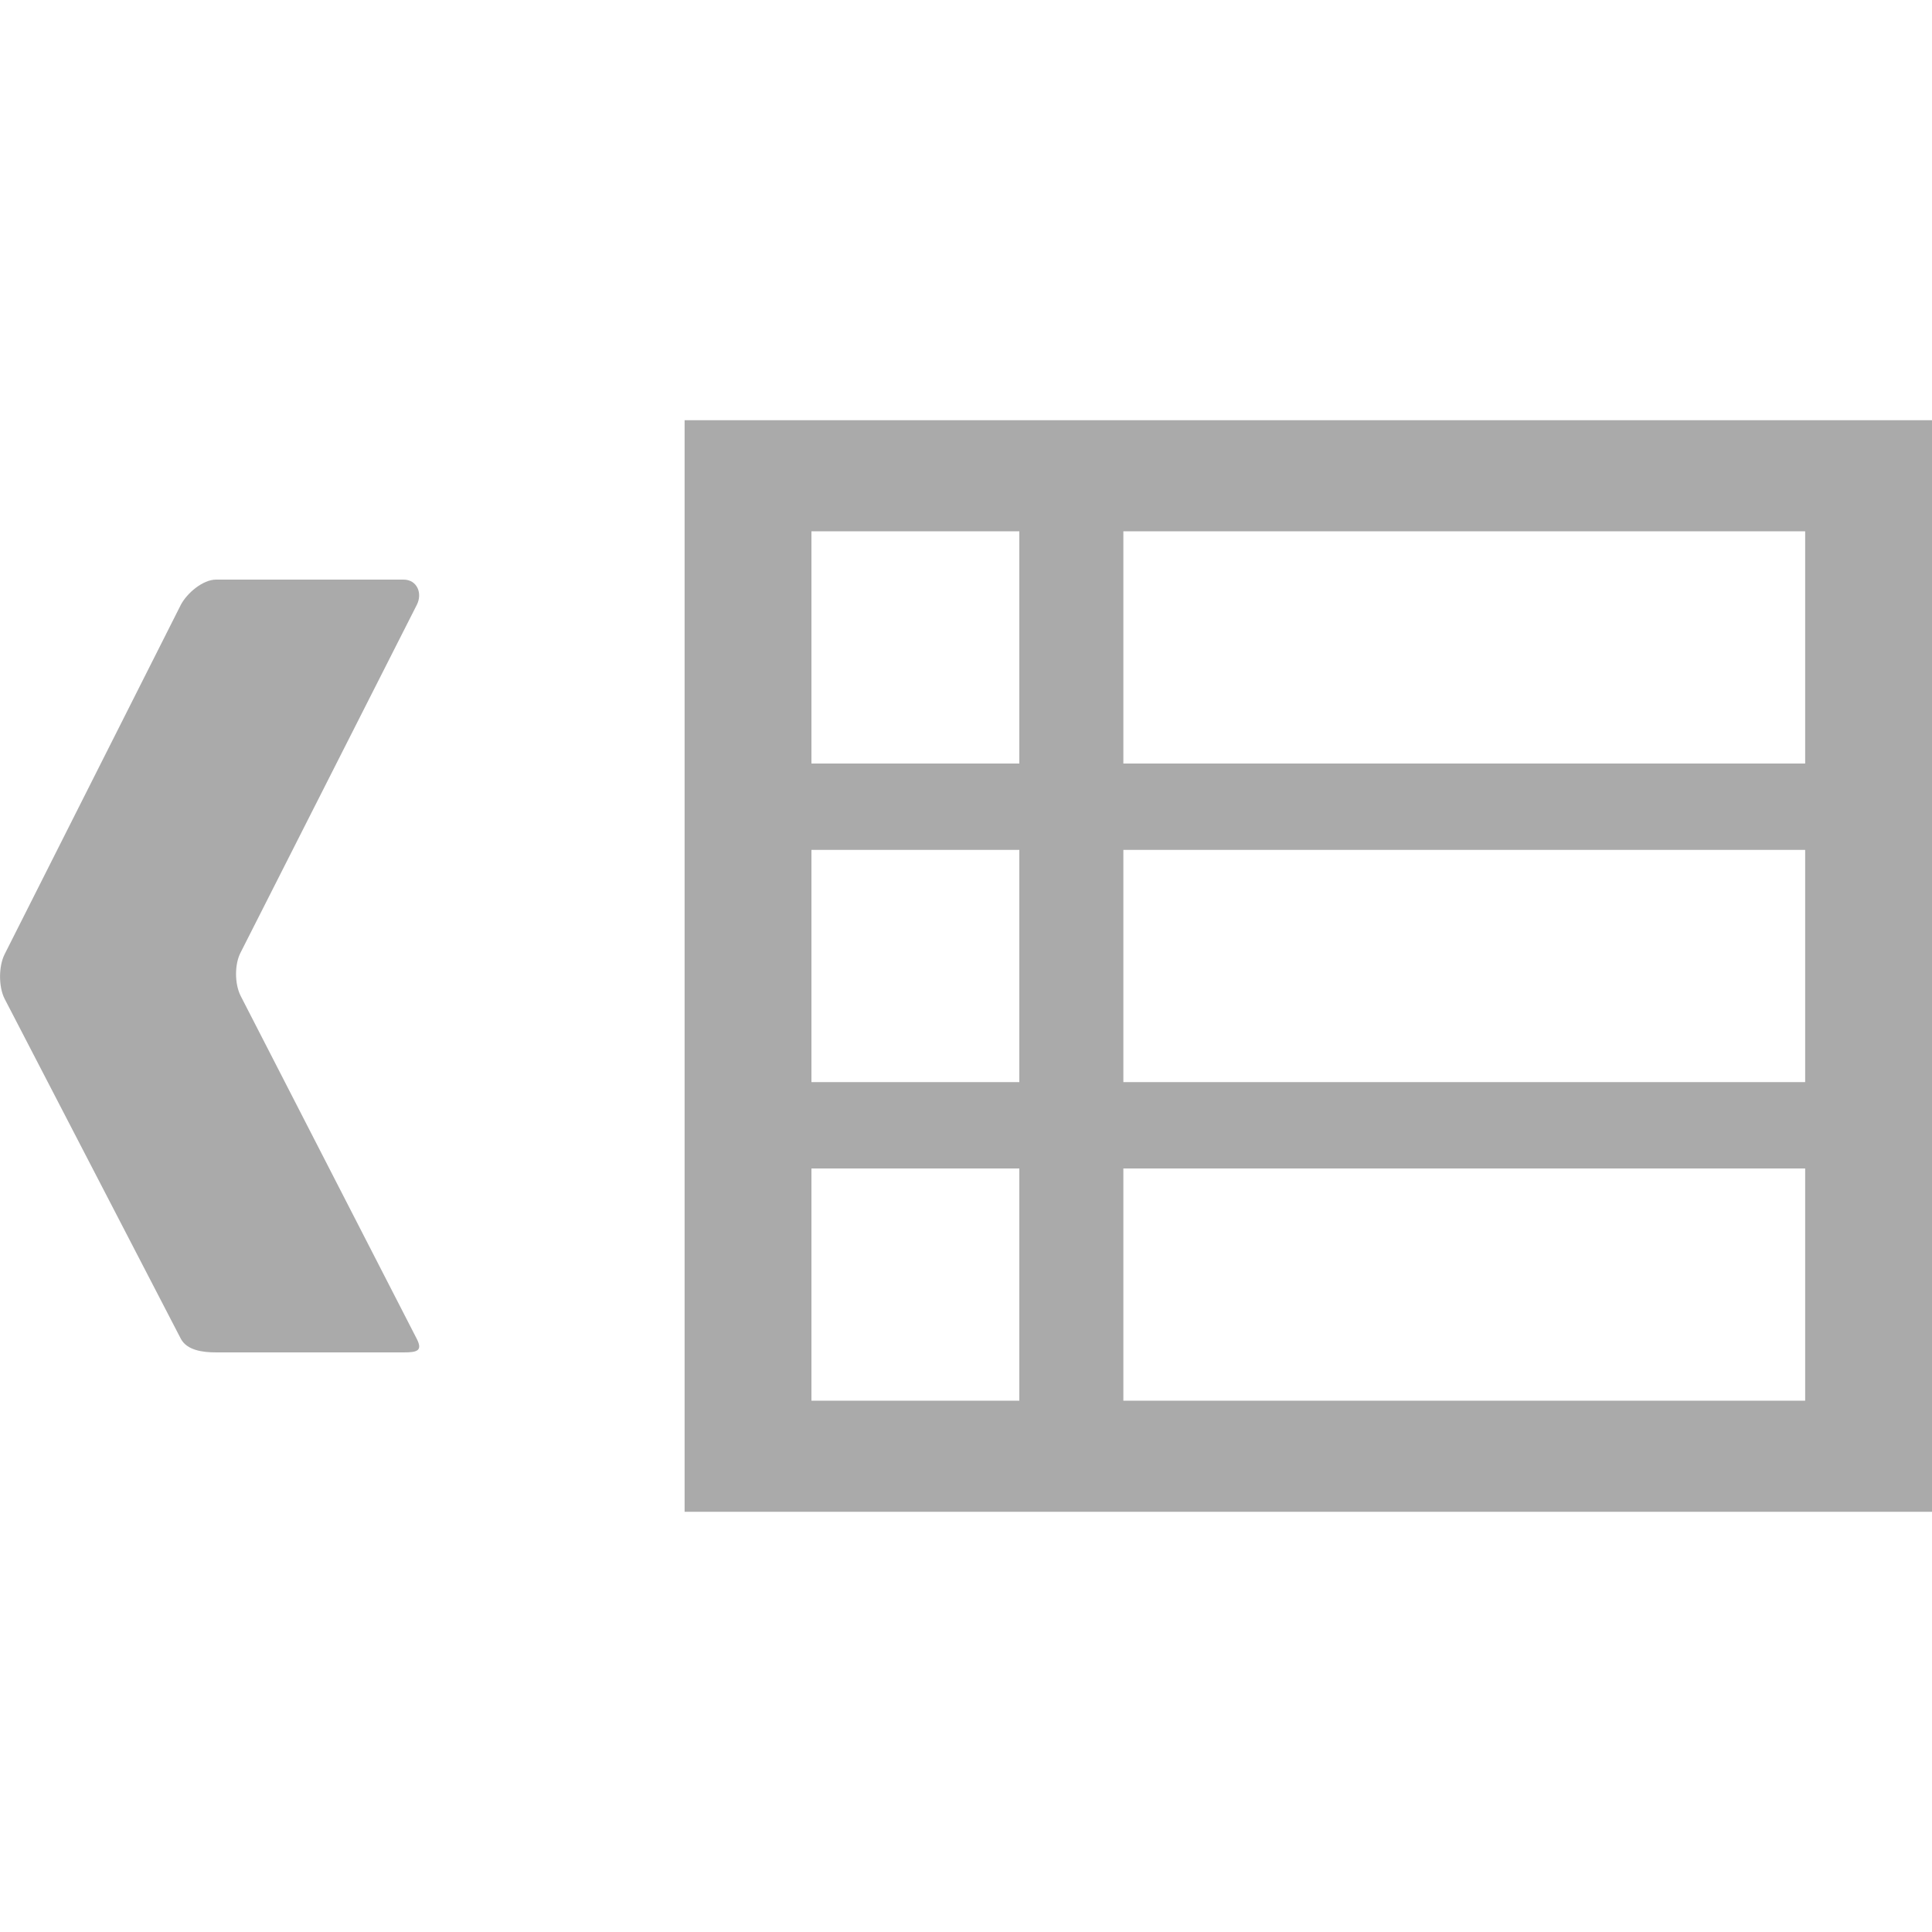
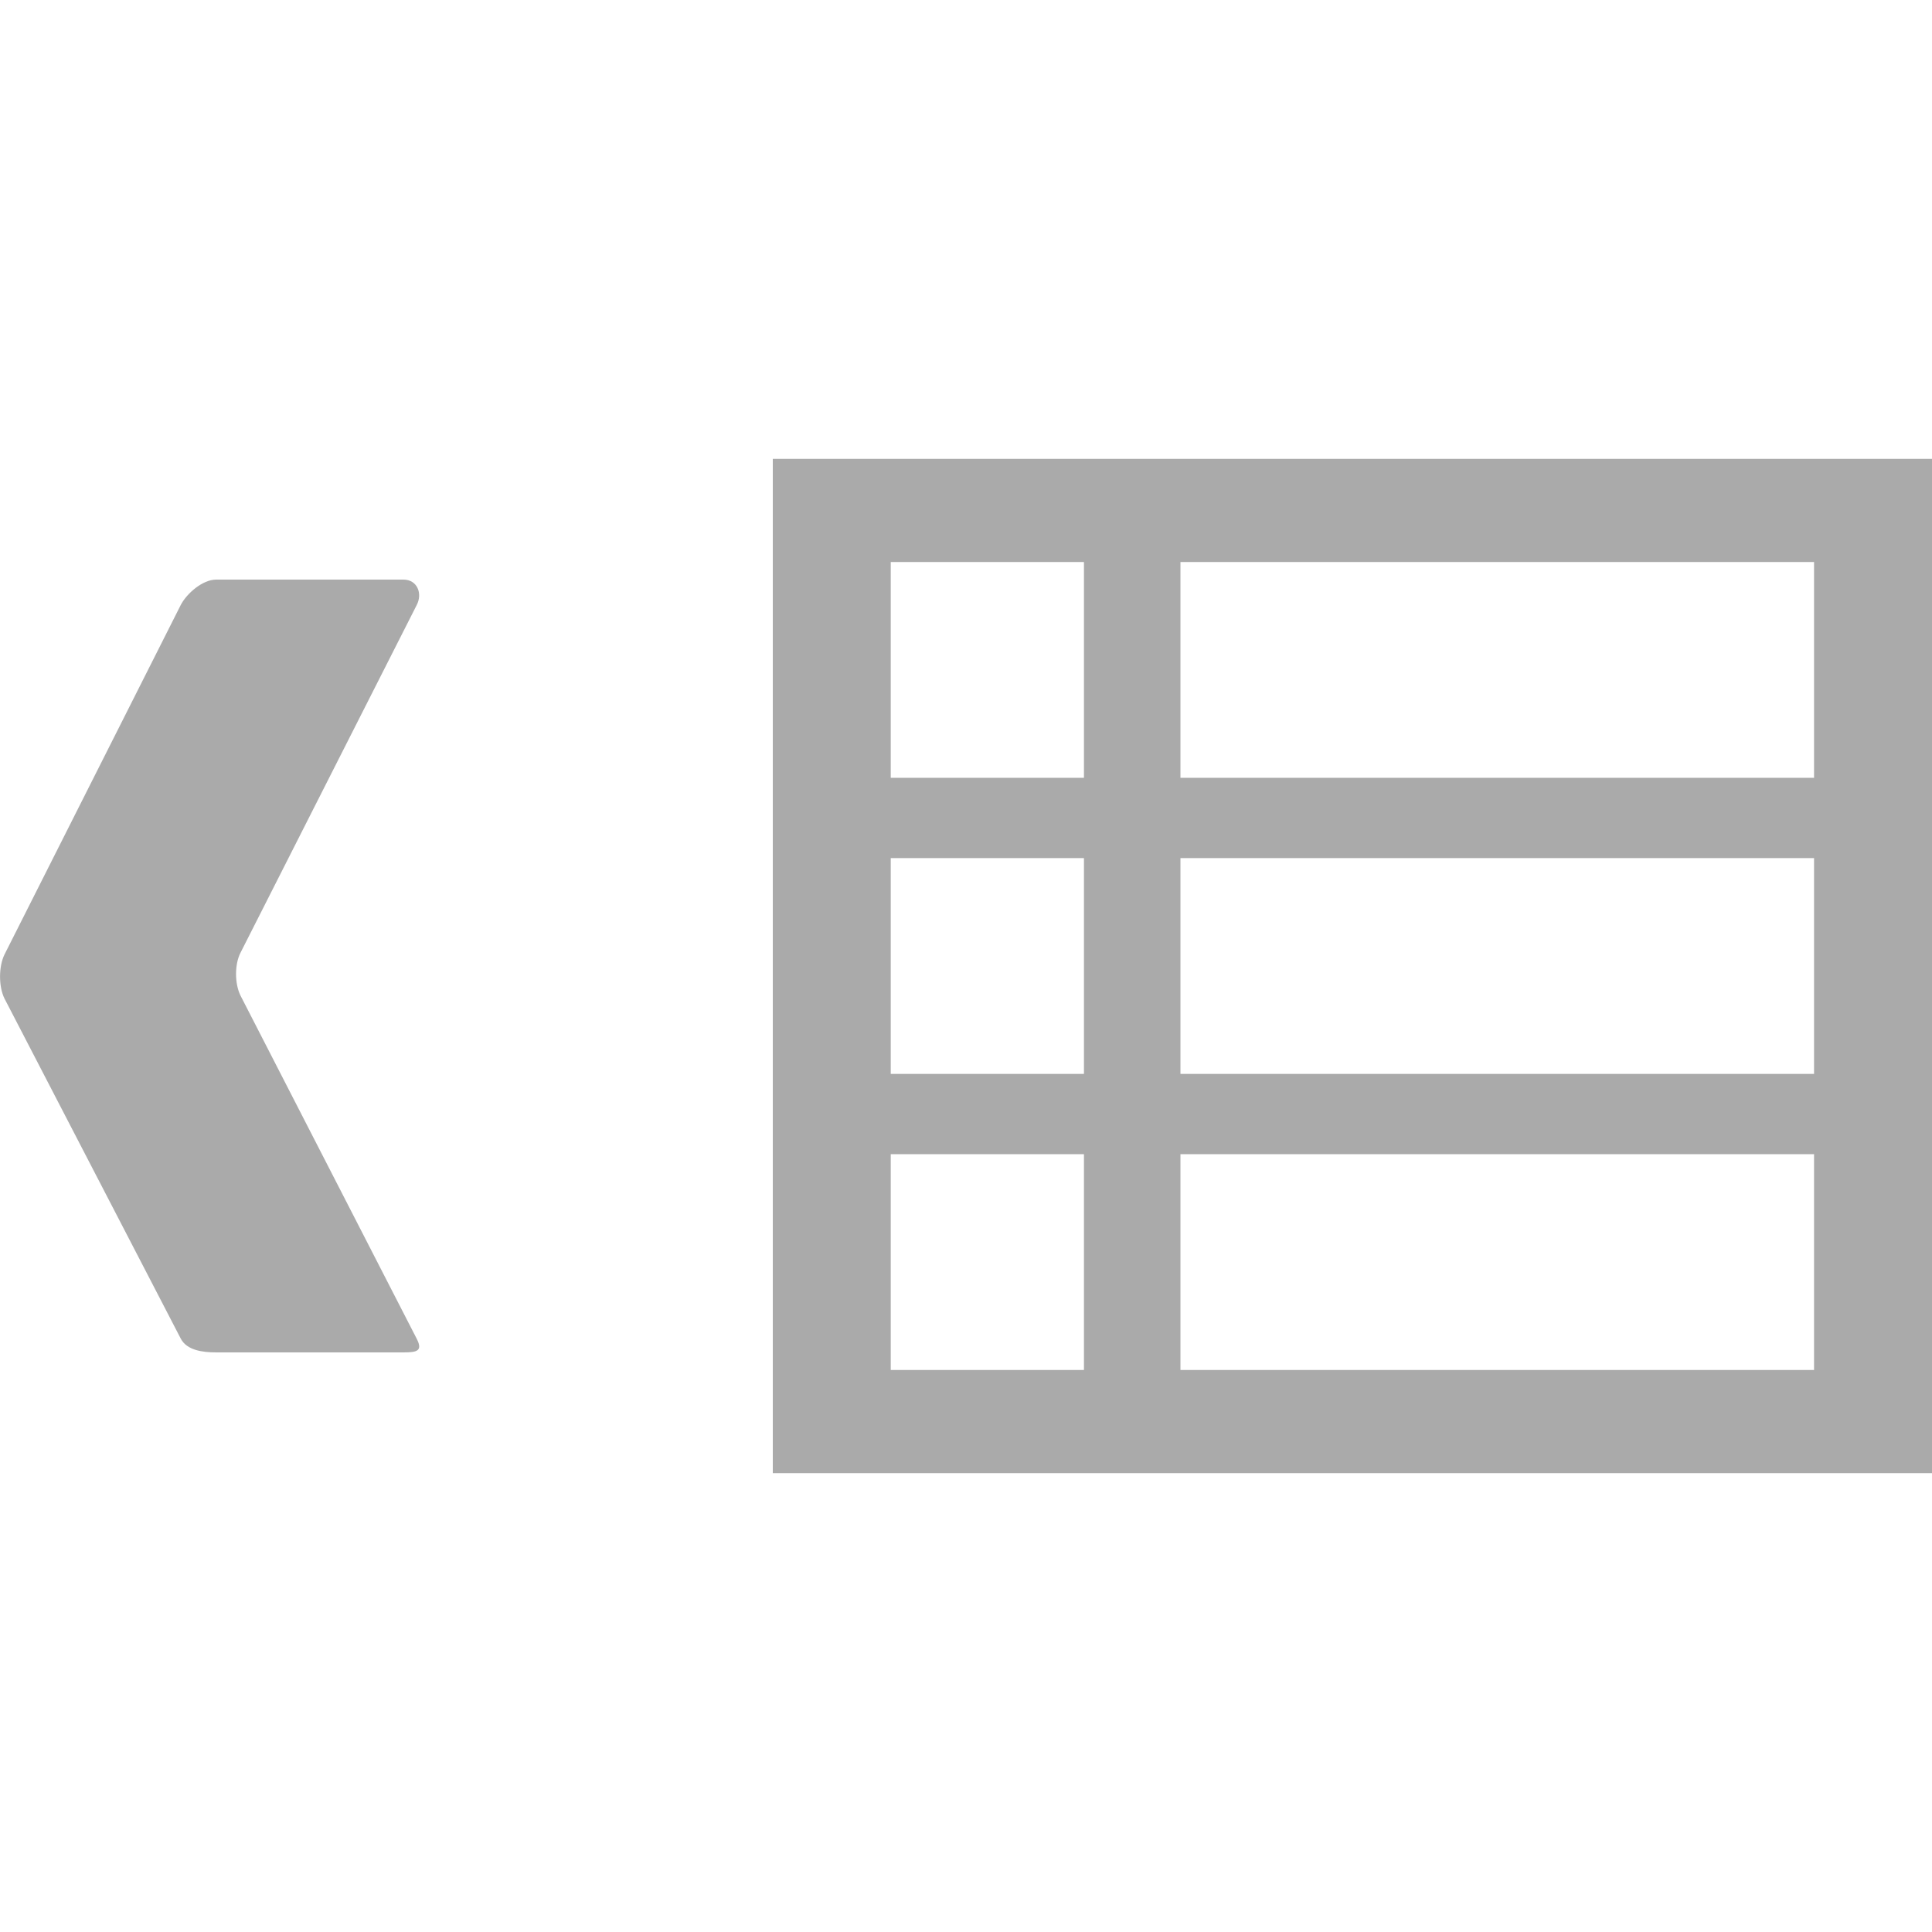
<svg xmlns="http://www.w3.org/2000/svg" version="1.1" x="0px" y="0px" width="20px" height="20px" viewBox="0 0 20 20" style="enable-background:new 0 0 20 20;" xml:space="preserve">
  <g id="breadcrumb">
    <g>
      <rect id="le_wrappier_107_" style="fill:none;" width="20" height="20" />
      <g>
        <path style="fill:#AAAAAA;" d="M4.314,6.263C4.377,6.141,4.317,6,4.177,6h-1.94C2.099,6,1.934,6.141,1.871,6.263L0.047,9.88     c-0.062,0.125-0.062,0.335,0,0.458l1.824,3.519C1.934,13.979,2.099,14,2.239,14h1.938c0.141,0,0.2-0.016,0.138-0.139     l-1.825-3.554c-0.062-0.125-0.062-0.325,0-0.445L4.314,6.263z" />
-         <path style="fill:#AAAAAA;" d="M7.087,4.35v11.3H20V4.35H7.087z M10.553,14.5H8.4v-2.404h2.152V14.5z M10.553,11.202H8.4V8.798     h2.152V11.202z M10.553,7.904H8.4V5.5h2.152V7.904z M18.687,14.5h-7.058v-2.404h7.058V14.5z M18.687,11.202h-7.058V8.798h7.058     V11.202z M18.687,7.904h-7.058V5.5h7.058V7.904z" />
+         <path style="fill:#AAAAAA;" d="M8,4.75v10.5h12V4.75H8z M11.221,14.182h-2v-2.234h2V14.182z M11.221,11.117h-2V8.883h2V11.117z      M11.221,8.052h-2V5.818h2V8.052z M18.779,14.182h-6.559v-2.234h6.559V14.182z M18.779,11.117h-6.559V8.883h6.559V11.117z      M18.779,8.052h-6.559V5.818h6.559V8.052z" />
      </g>
    </g>
  </g>
  <g id="Layer_1">
</g>
</svg>
